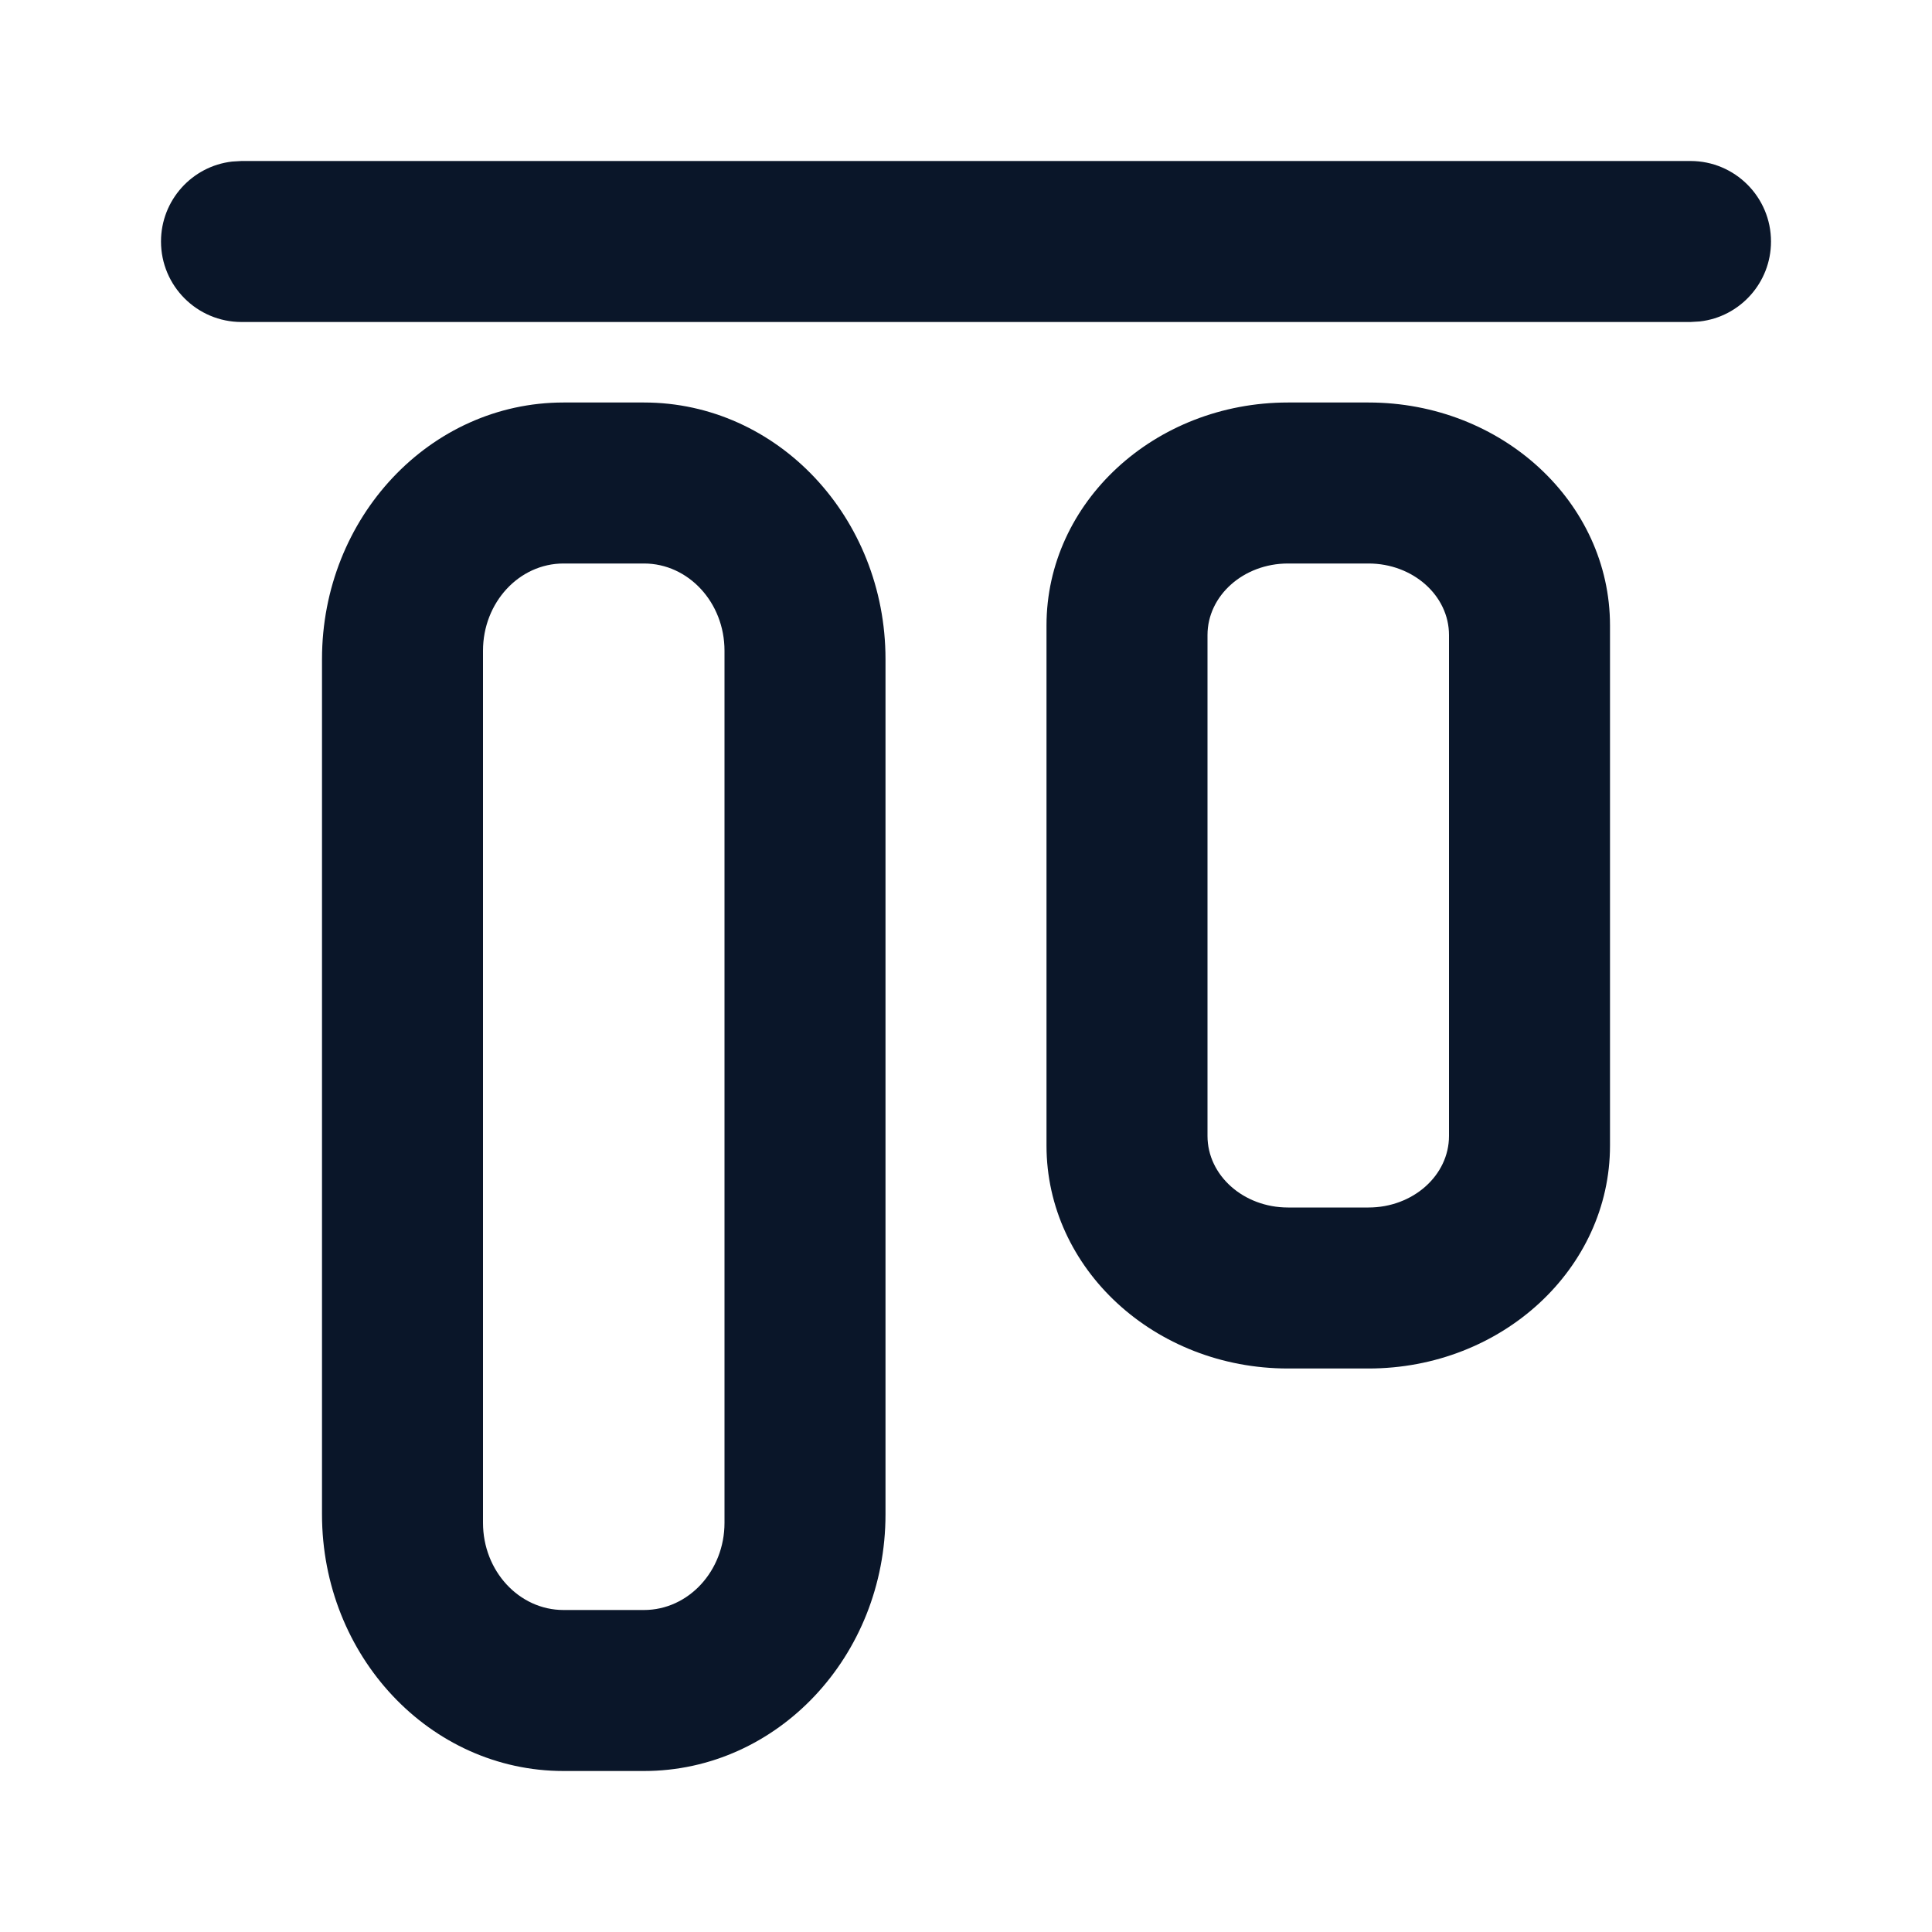
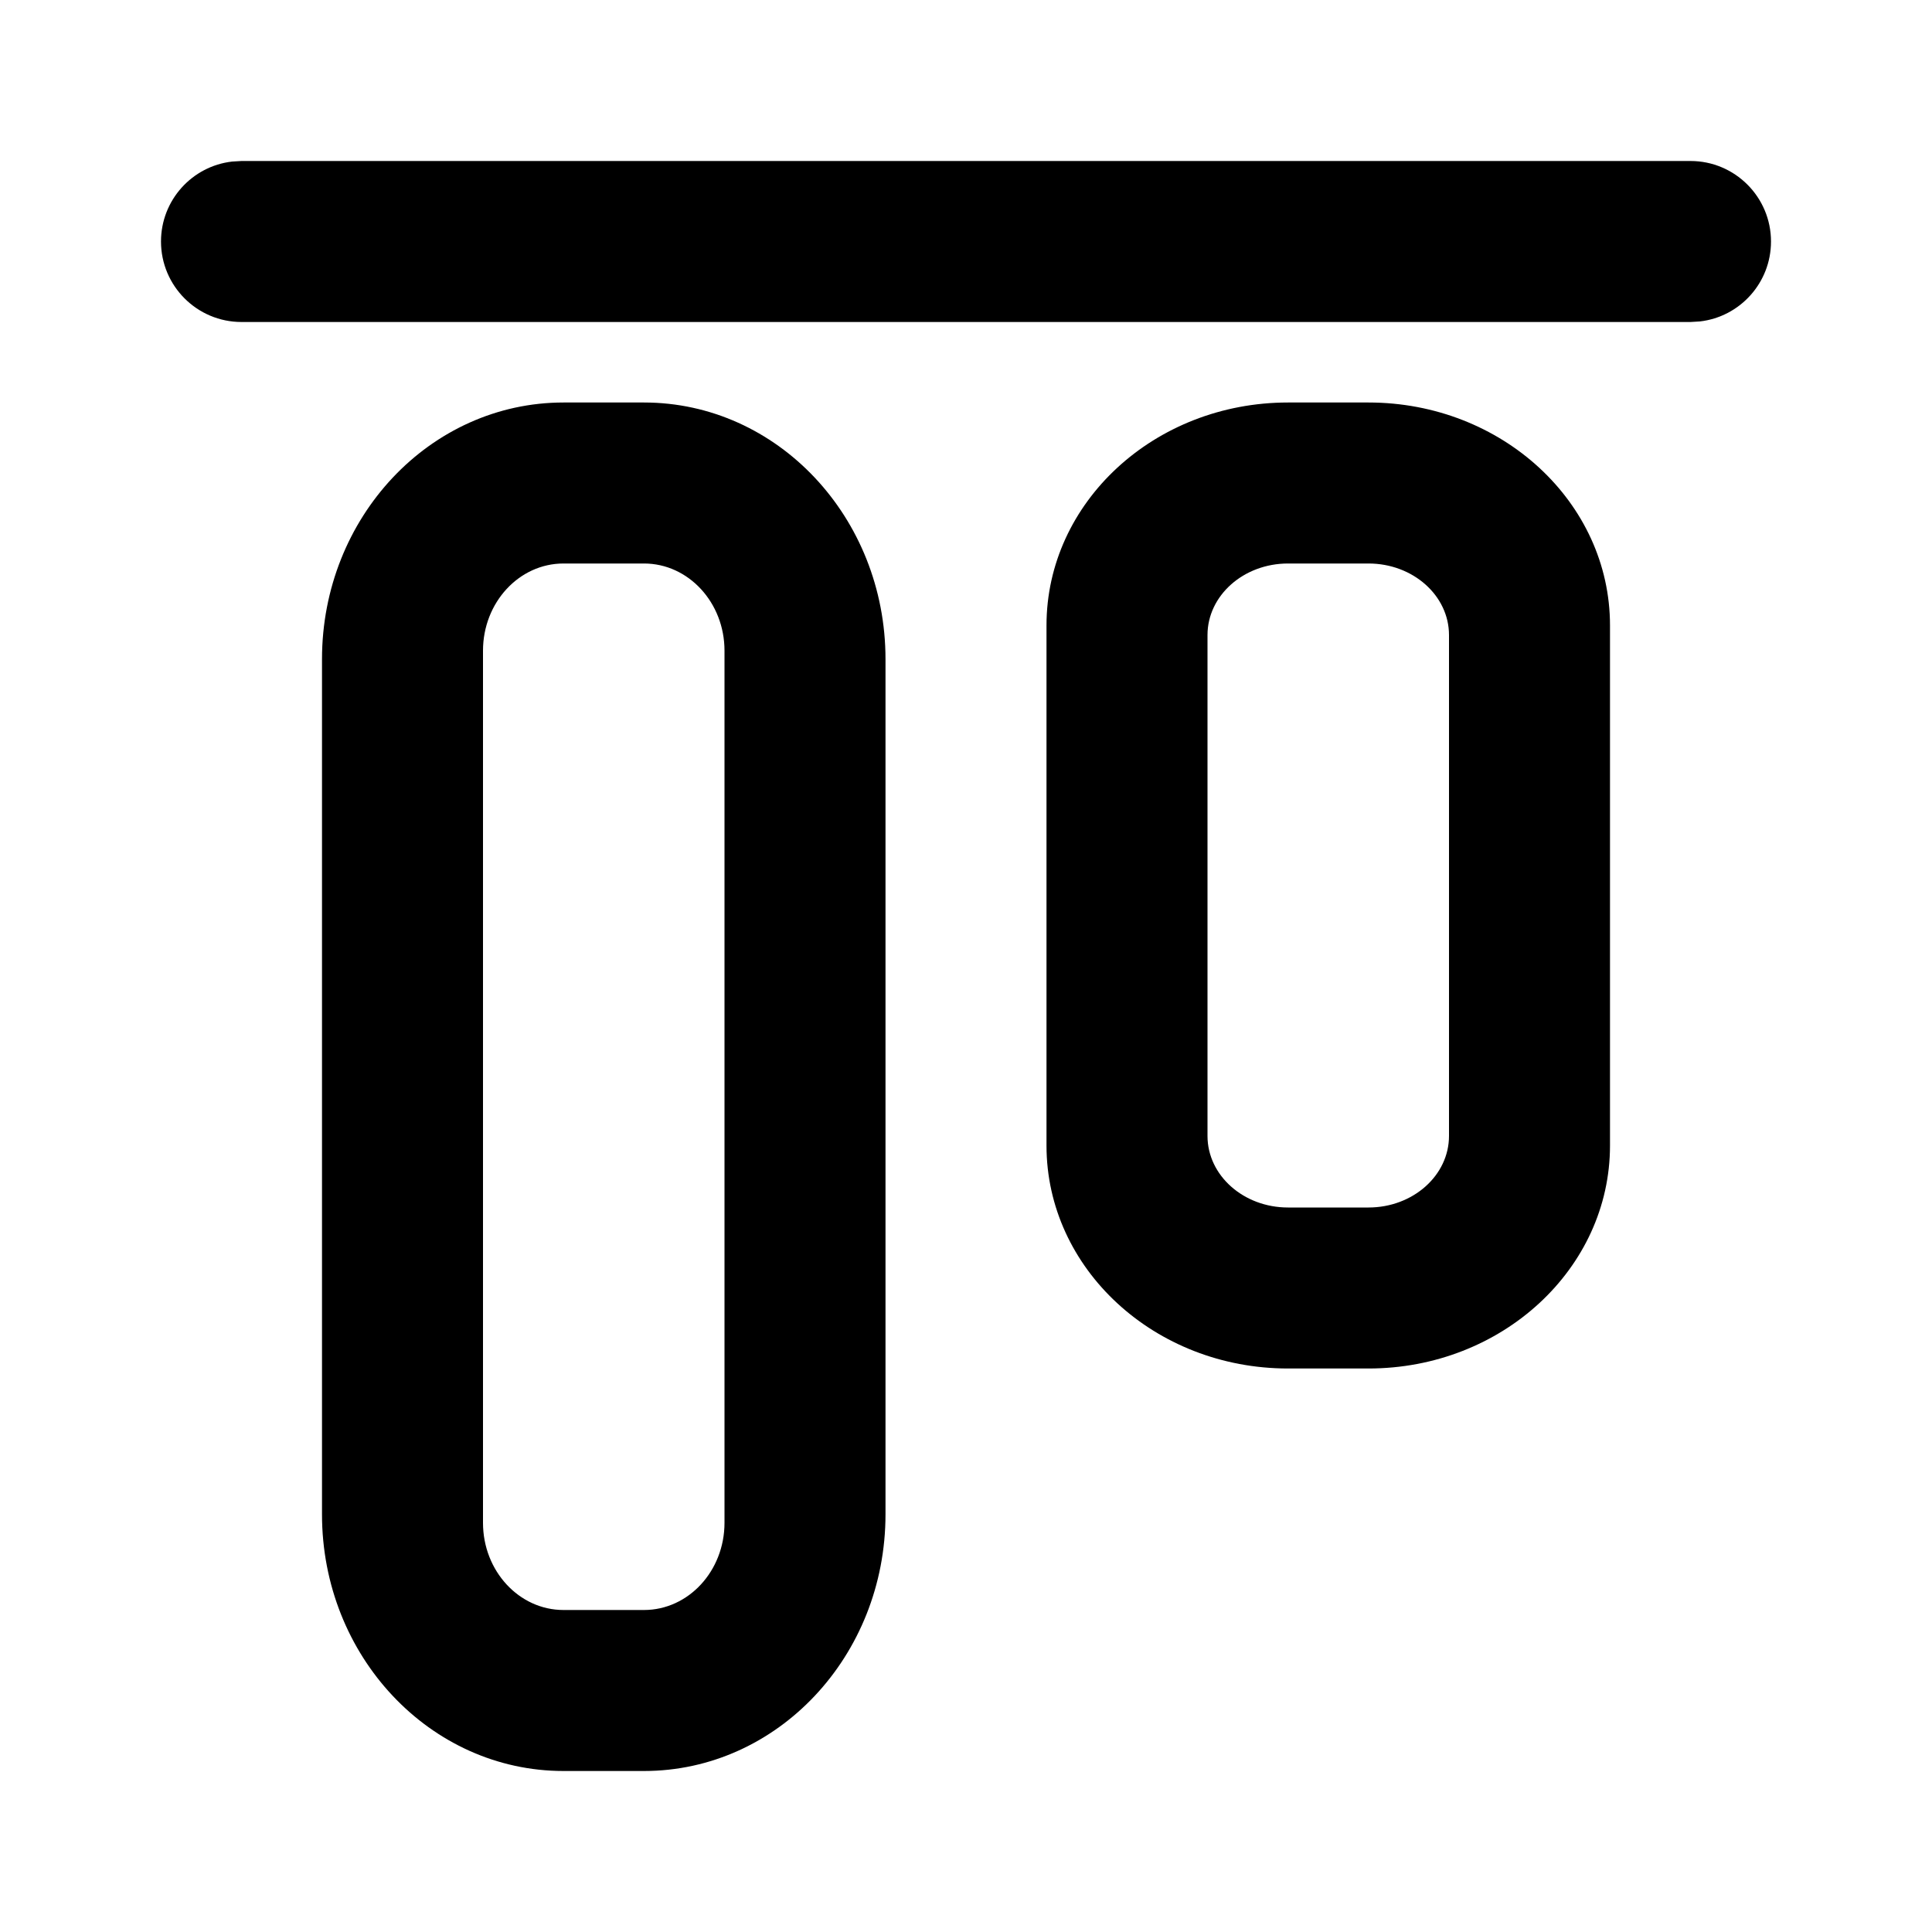
<svg xmlns="http://www.w3.org/2000/svg" width="24" height="24" viewBox="0 0 24 24" fill="none">
-   <path fill-rule="evenodd" clip-rule="evenodd" d="M21 2C21.552 2 22 2.448 22 3C22 3.513 21.614 3.936 21.117 3.993L21 4H3C2.448 4 2 3.552 2 3C2 2.487 2.386 2.064 2.883 2.007L3 2H21ZM20 7.769V14.231C20 15.76 18.657 17 17 17H16C14.343 17 13 15.76 13 14.231V7.769C13 6.24 14.343 5 16 5H17C18.657 5 20 6.24 20 7.769ZM18 14.111V7.889C18 7.398 17.552 7 17 7H16C15.448 7 15 7.398 15 7.889V14.111C15 14.602 15.448 15 16 15H17C17.552 15 18 14.602 18 14.111ZM8 5H7C5.343 5 4 6.427 4 8.188V18.812C4 20.573 5.343 22 7 22H8C9.657 22 11 20.573 11 18.812V8.188C11 6.427 9.657 5 8 5ZM7 7H8C8.552 7 9 7.485 9 8.083V18.917C9 19.515 8.552 20 8 20H7C6.448 20 6 19.515 6 18.917V8.083C6 7.485 6.448 7 7 7Z" fill="#0A1629" />
+   <path fill-rule="evenodd" clip-rule="evenodd" d="M21 2C21.552 2 22 2.448 22 3C22 3.513 21.614 3.936 21.117 3.993L21 4H3C2.448 4 2 3.552 2 3C2 2.487 2.386 2.064 2.883 2.007L3 2H21ZM20 7.769V14.231C20 15.76 18.657 17 17 17H16C14.343 17 13 15.76 13 14.231V7.769C13 6.24 14.343 5 16 5H17C18.657 5 20 6.24 20 7.769ZM18 14.111V7.889C18 7.398 17.552 7 17 7H16C15.448 7 15 7.398 15 7.889V14.111C15 14.602 15.448 15 16 15H17C17.552 15 18 14.602 18 14.111ZM8 5H7C5.343 5 4 6.427 4 8.188V18.812C4 20.573 5.343 22 7 22H8C9.657 22 11 20.573 11 18.812V8.188C11 6.427 9.657 5 8 5ZM7 7H8C8.552 7 9 7.485 9 8.083V18.917C9 19.515 8.552 20 8 20H7C6.448 20 6 19.515 6 18.917V8.083C6 7.485 6.448 7 7 7Z" fill="currentColor" />
</svg>
